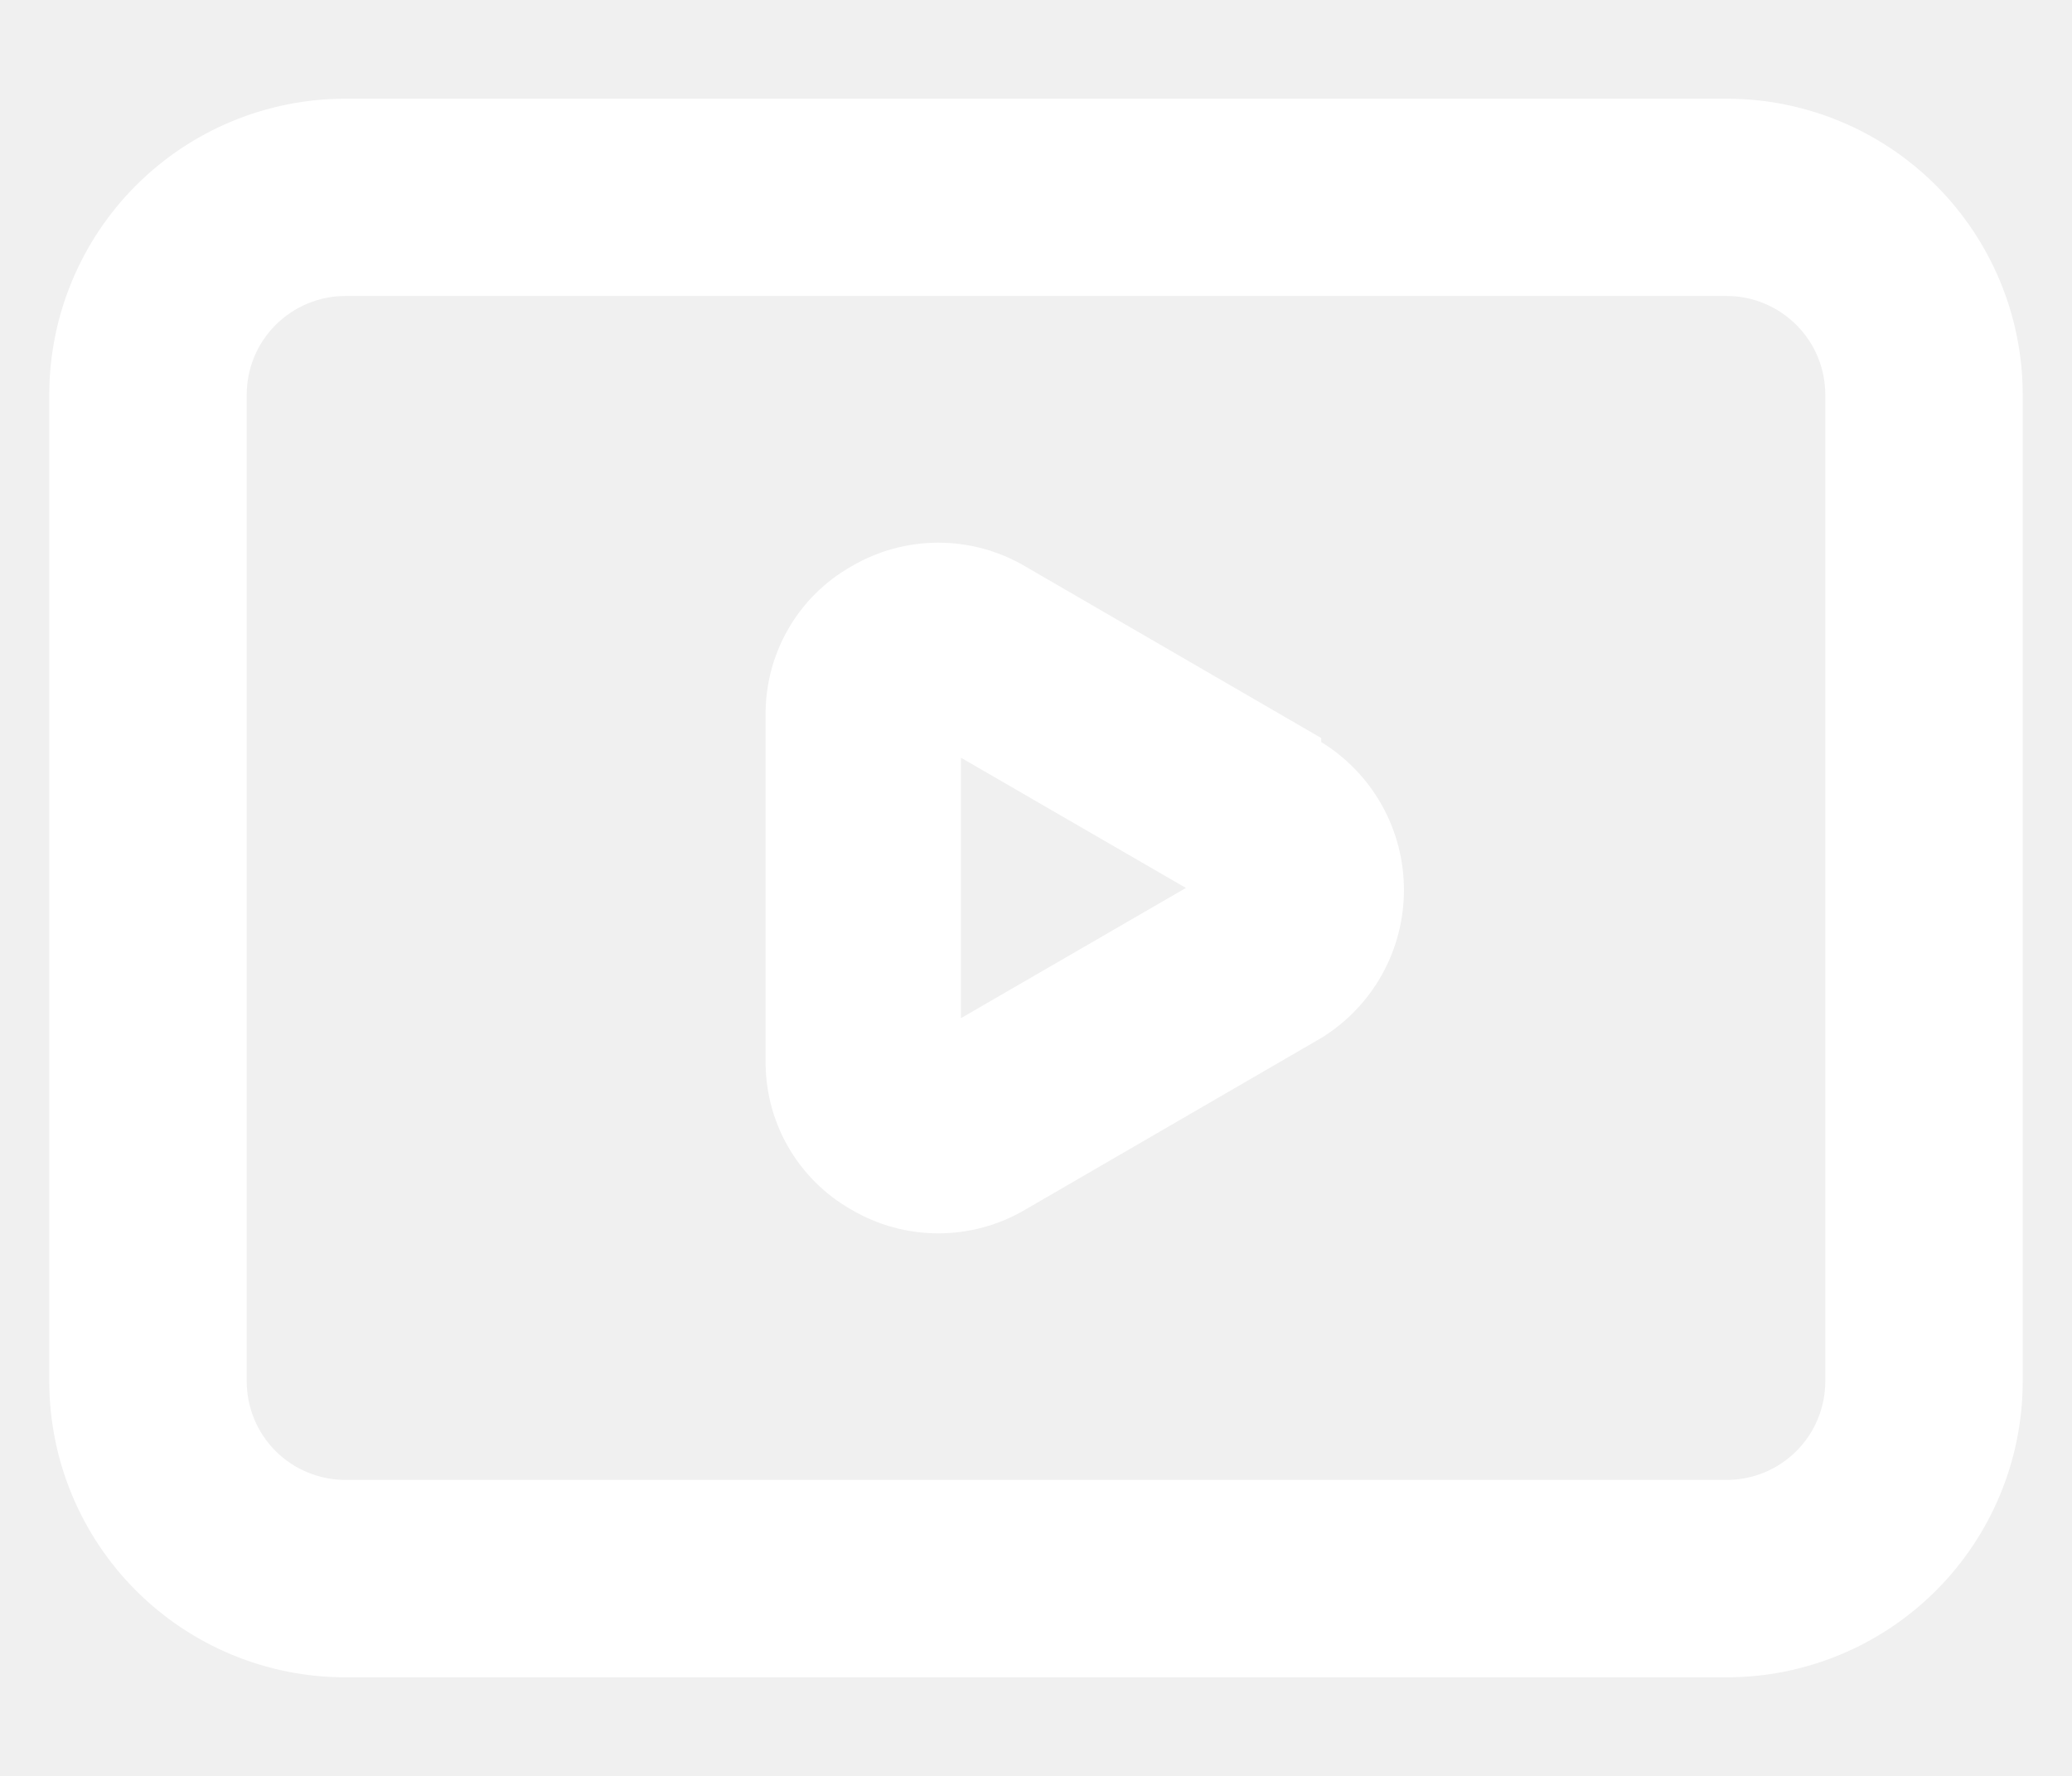
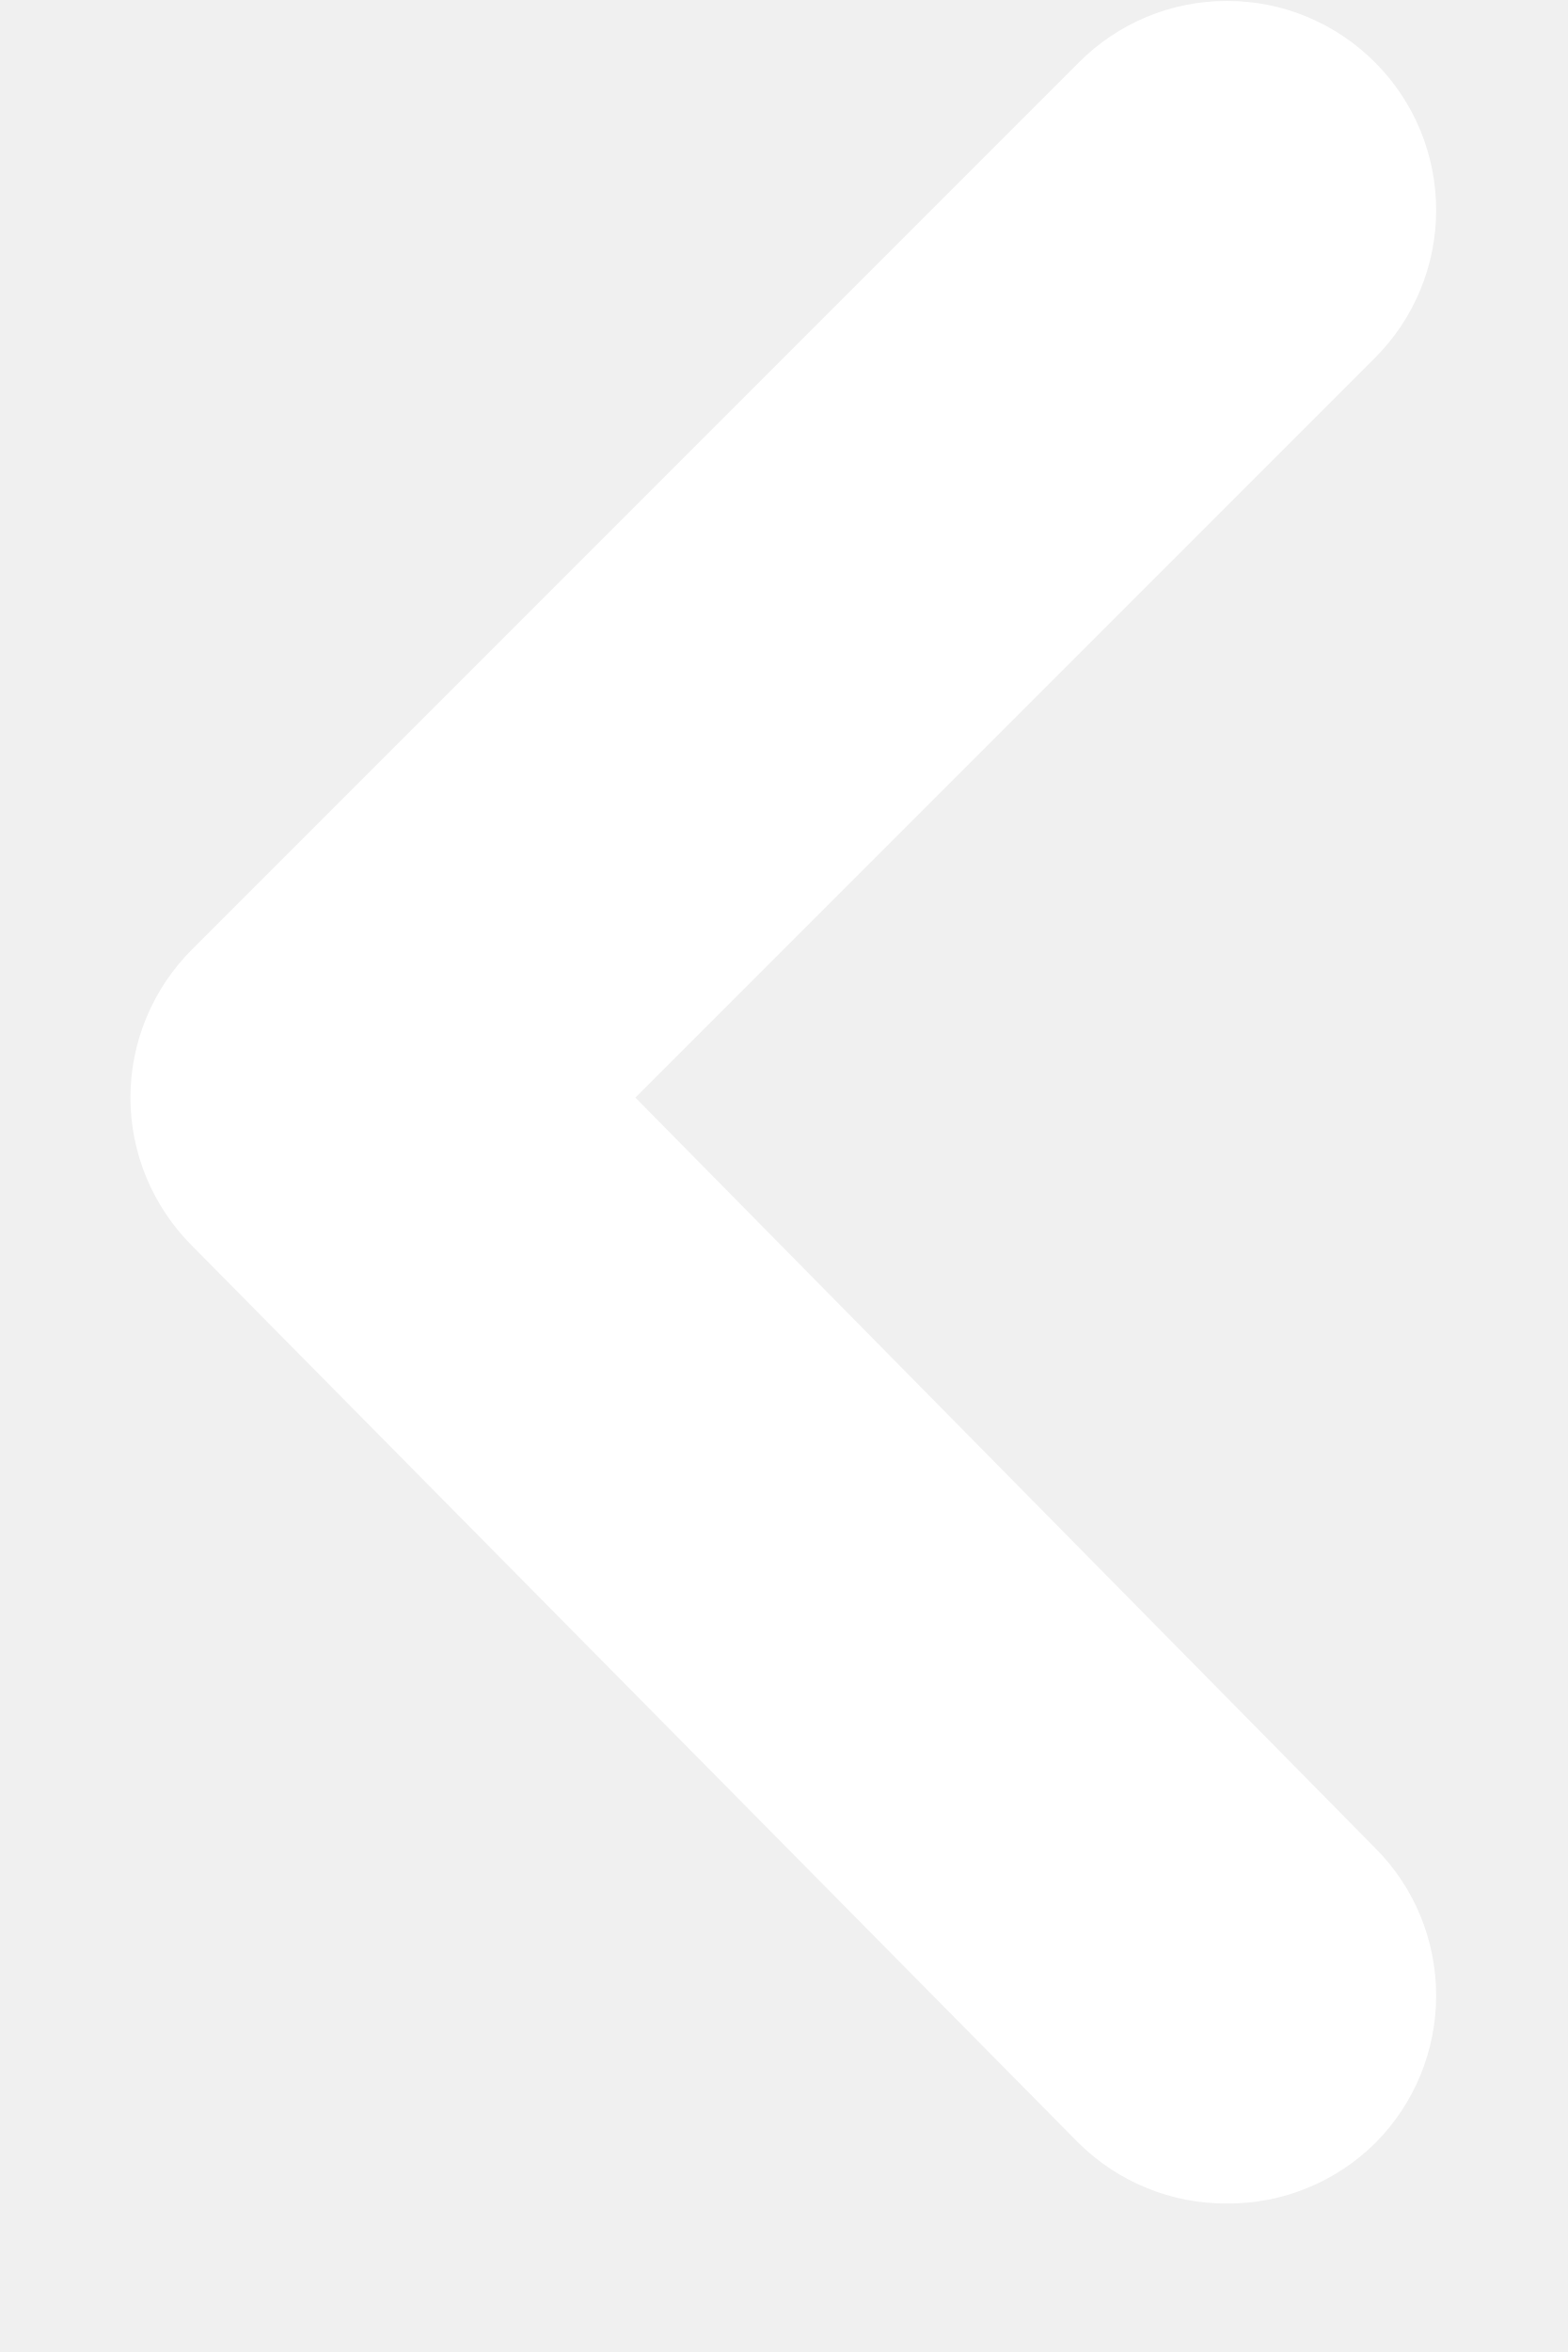
- <svg xmlns="http://www.w3.org/2000/svg" width="14" height="12" viewBox="0 0 14 12" fill="none">
-   <path d="M8.927 4.987L6.927 3.827C6.749 3.722 6.546 3.667 6.34 3.667C6.134 3.667 5.931 3.722 5.753 3.827C5.574 3.928 5.426 4.075 5.324 4.254C5.222 4.432 5.17 4.635 5.173 4.84V7.16C5.17 7.366 5.222 7.569 5.324 7.747C5.426 7.925 5.574 8.073 5.753 8.174C5.931 8.279 6.134 8.334 6.34 8.334C6.546 8.334 6.749 8.279 6.927 8.174L8.927 7.014C9.098 6.909 9.239 6.762 9.337 6.587C9.435 6.412 9.486 6.214 9.486 6.014C9.486 5.813 9.435 5.616 9.337 5.441C9.239 5.266 9.098 5.119 8.927 5.014V4.987ZM6.493 6.88V5.12L8.013 6L6.493 6.88ZM11.667 0.667H2.333C1.803 0.667 1.294 0.878 0.919 1.253C0.544 1.628 0.333 2.137 0.333 2.667V9.334C0.333 9.864 0.544 10.373 0.919 10.748C1.294 11.123 1.803 11.334 2.333 11.334H11.667C12.197 11.334 12.706 11.123 13.081 10.748C13.456 10.373 13.667 9.864 13.667 9.334V2.667C13.667 2.137 13.456 1.628 13.081 1.253C12.706 0.878 12.197 0.667 11.667 0.667ZM12.333 9.334C12.333 9.51 12.263 9.68 12.138 9.805C12.013 9.93 11.844 10 11.667 10H2.333C2.157 10 1.987 9.93 1.862 9.805C1.737 9.68 1.667 9.51 1.667 9.334V2.667C1.667 2.49 1.737 2.321 1.862 2.196C1.987 2.071 2.157 2 2.333 2H11.667C11.844 2 12.013 2.071 12.138 2.196C12.263 2.321 12.333 2.49 12.333 2.667V9.334Z" fill="white" />
+ <svg xmlns="http://www.w3.org/2000/svg" width="10" height="15" viewBox="0 0 10 15" fill="none">
+   <path d="M4.053 7L8.773 2.28C9.022 2.03 9.161 1.692 9.161 1.34C9.161 0.988 9.022 0.65 8.773 0.4C8.649 0.275 8.502 0.176 8.339 0.108C8.177 0.04 8.003 0.006 7.827 0.006C7.651 0.006 7.476 0.04 7.314 0.108C7.151 0.176 7.004 0.275 6.88 0.4L1.227 6.053C1.102 6.177 1.003 6.325 0.935 6.487C0.867 6.65 0.832 6.824 0.832 7C0.832 7.176 0.867 7.35 0.935 7.513C1.003 7.675 1.102 7.823 1.227 7.947L6.88 13.667C7.005 13.79 7.152 13.888 7.315 13.954C7.477 14.021 7.651 14.054 7.827 14.053C8.002 14.054 8.176 14.021 8.339 13.954C8.501 13.888 8.649 13.79 8.773 13.667C9.022 13.417 9.161 13.079 9.161 12.727C9.161 12.374 9.022 12.036 8.773 11.787L4.053 7Z" fill="white" />
</svg>
